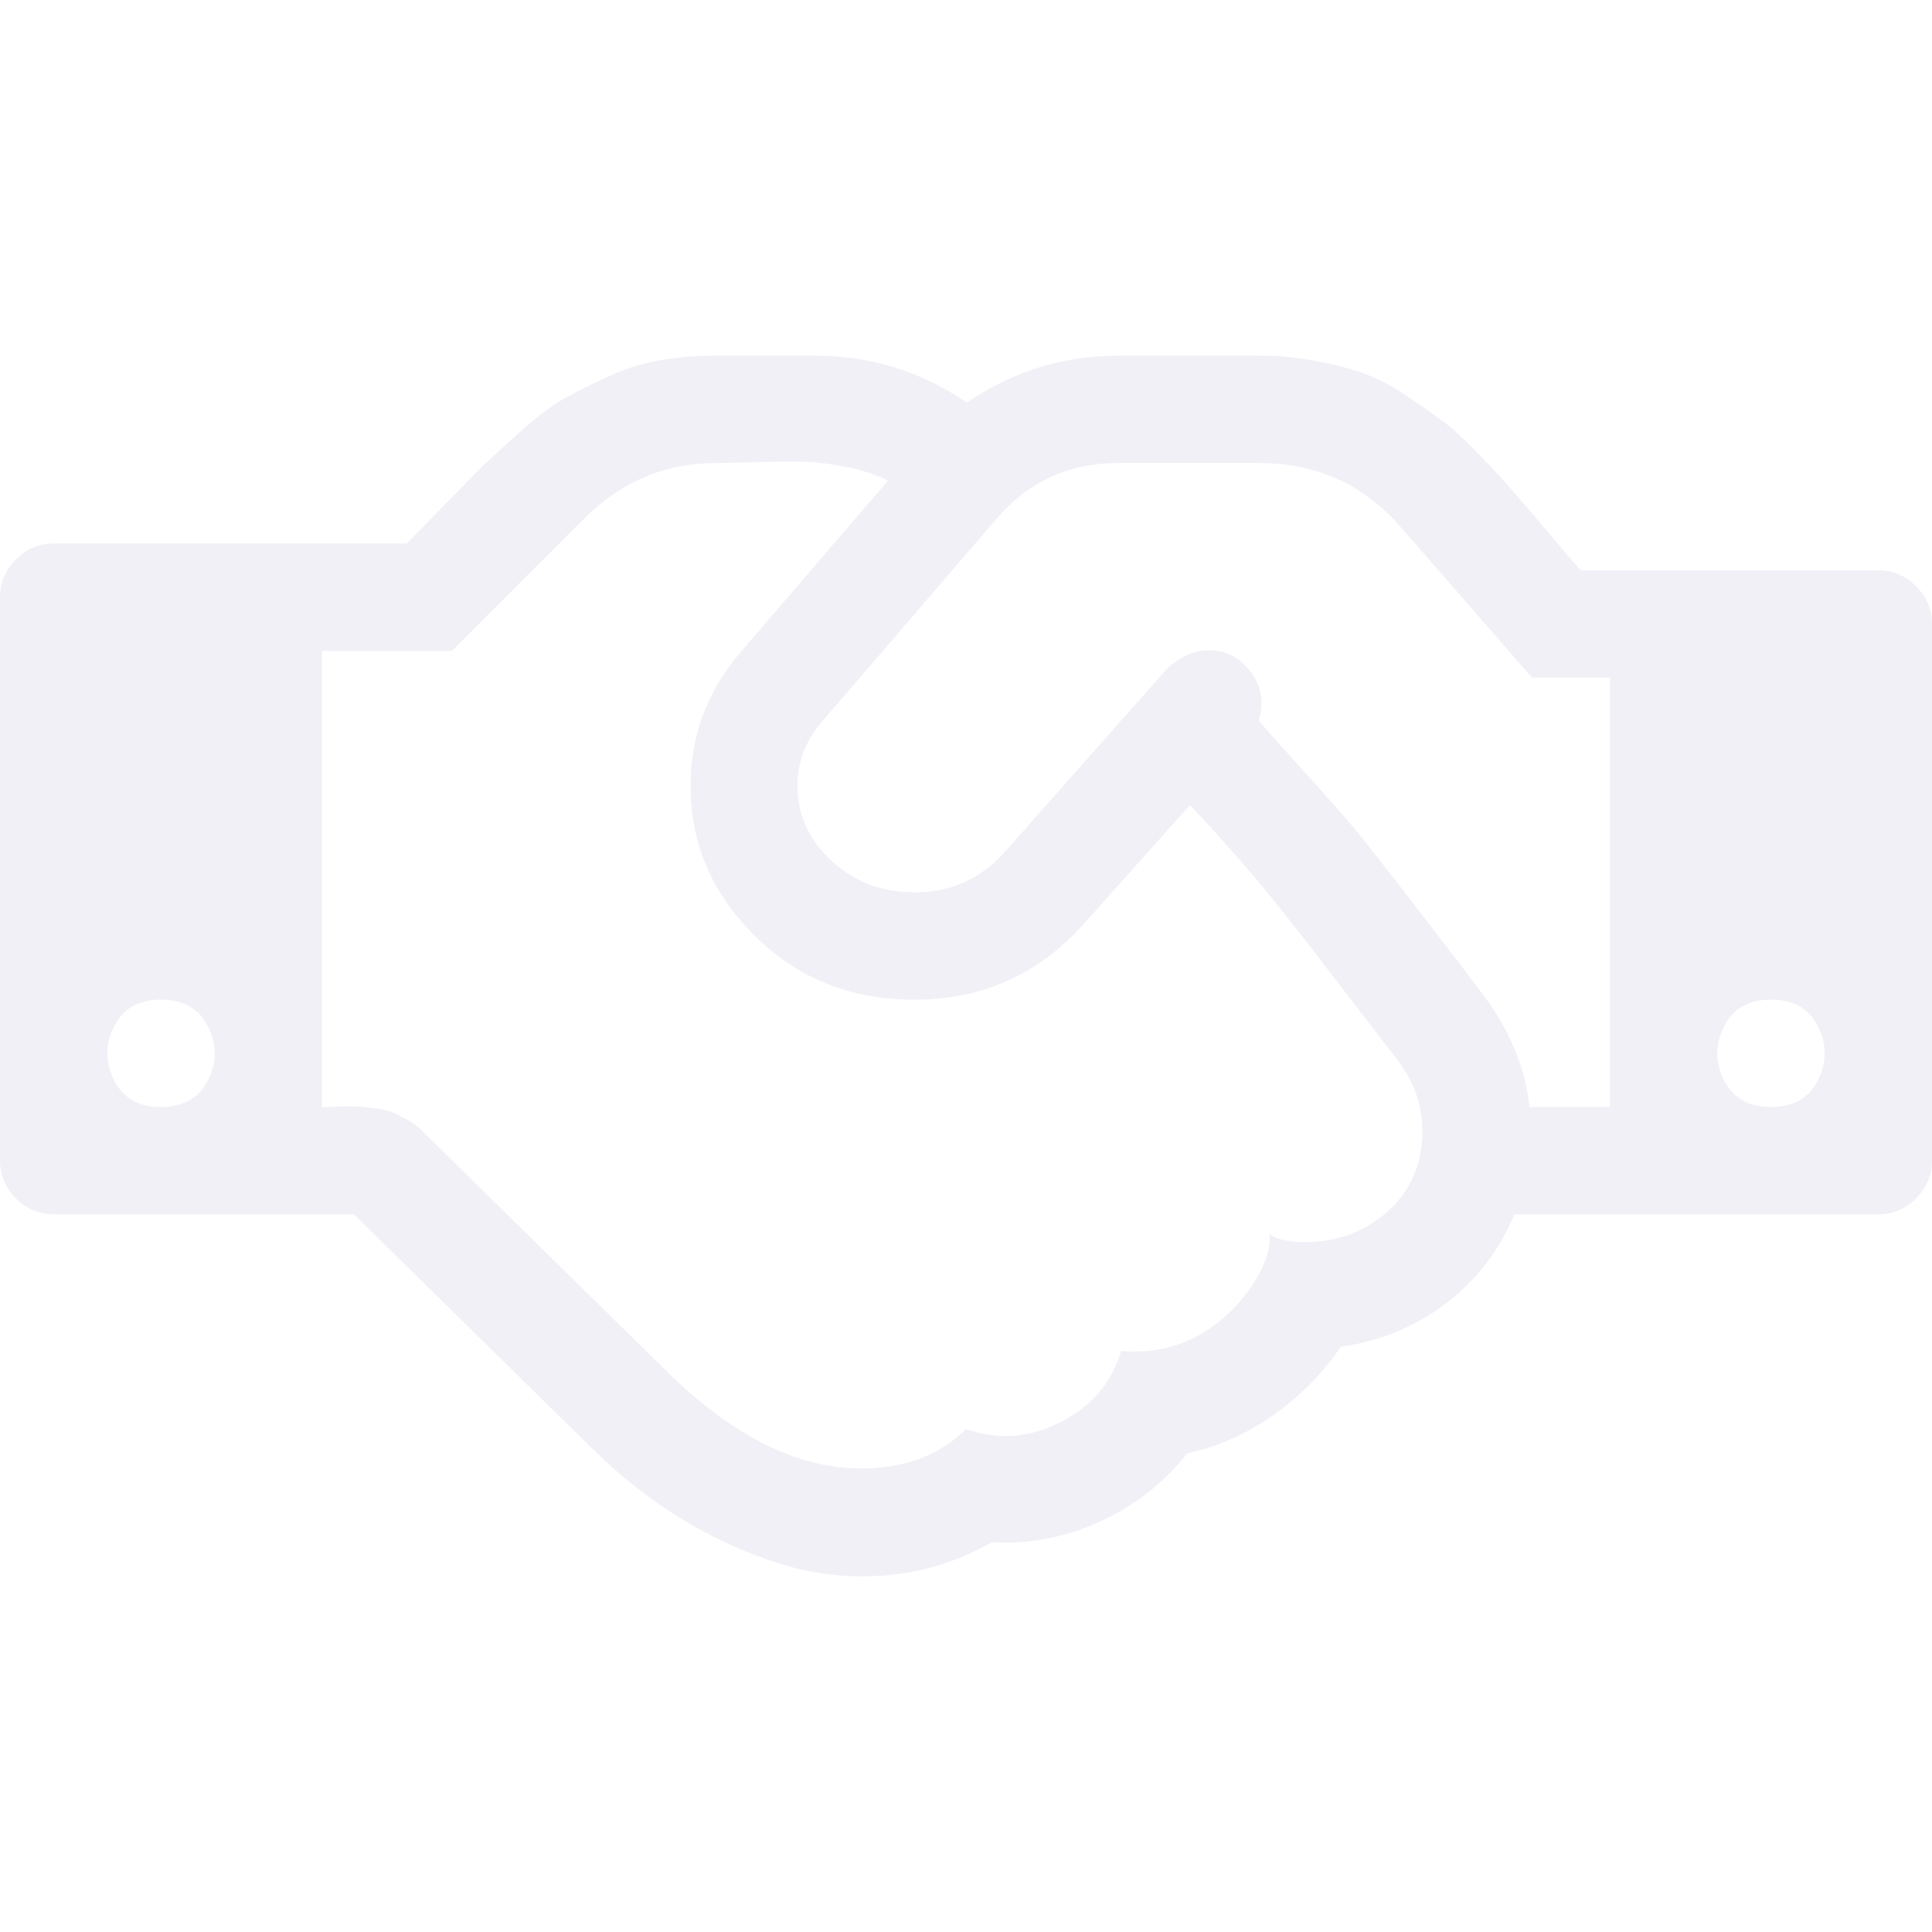
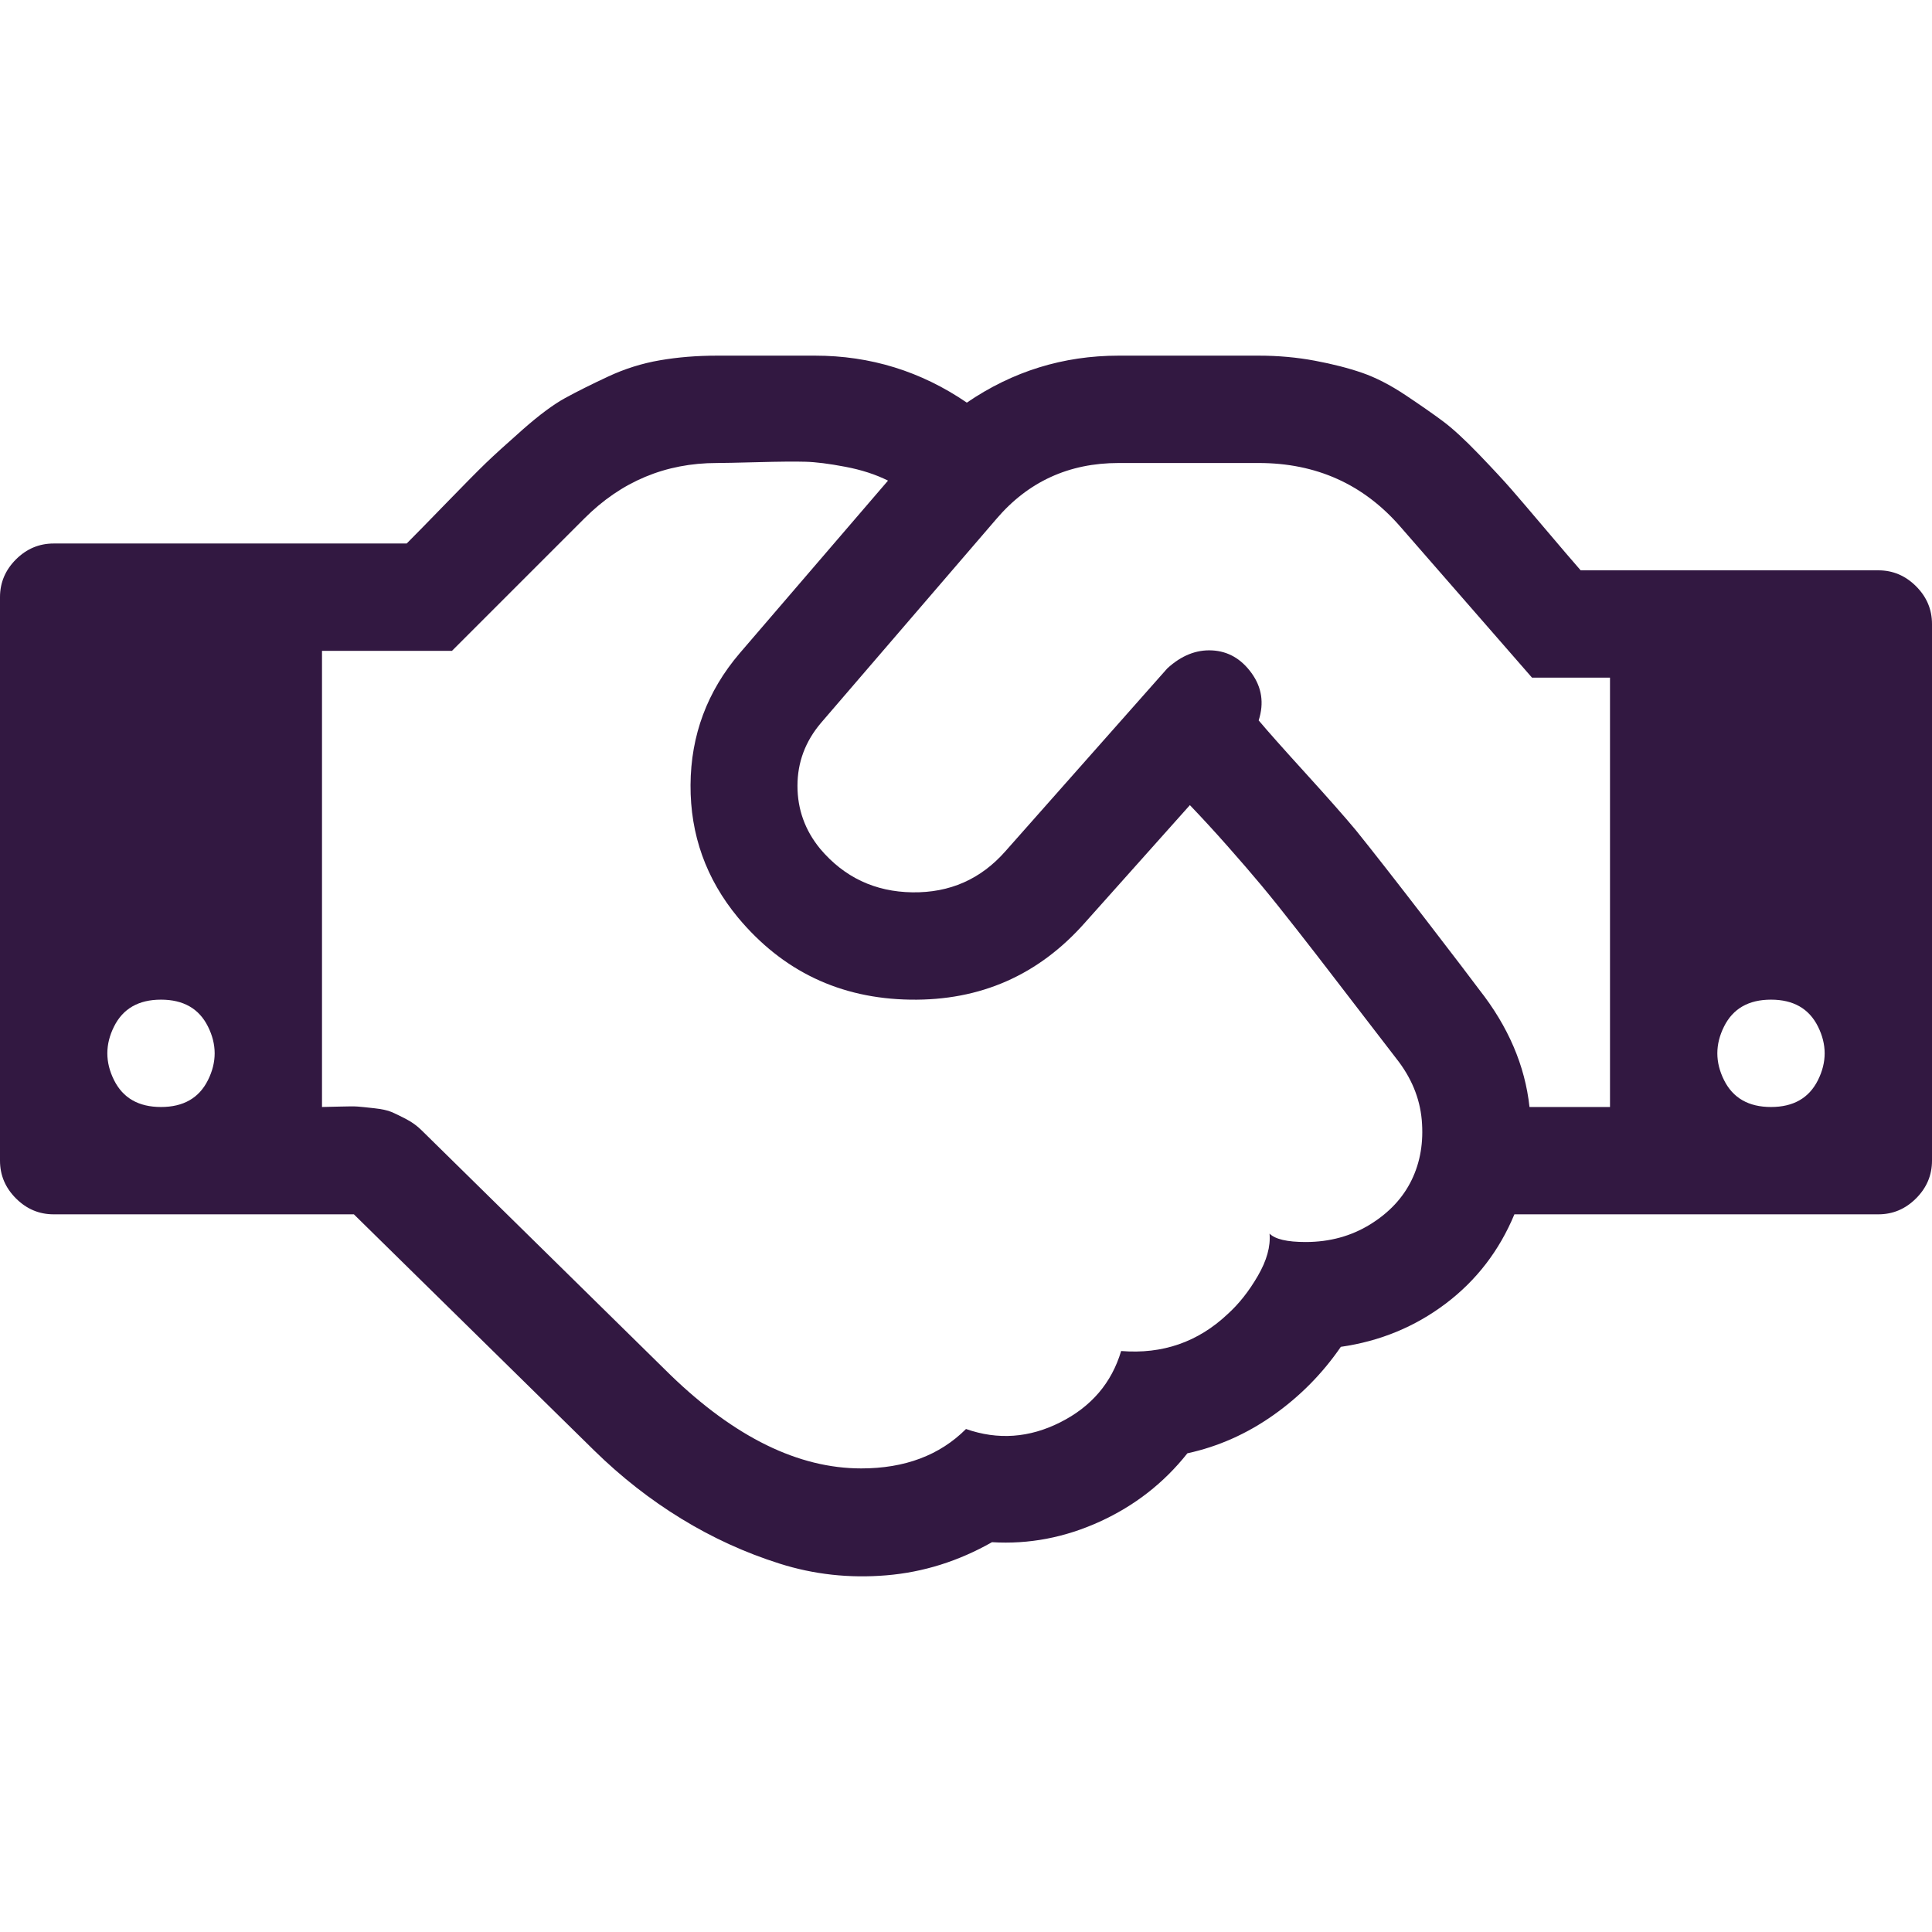
<svg xmlns="http://www.w3.org/2000/svg" width="60" height="60" viewBox="0 0 60 60" fill="none">
-   <path d="M5 34.379C5.694 34.379 6.181 34.101 6.458 33.545C6.736 32.99 6.736 32.434 6.458 31.879C6.181 31.323 5.694 31.045 5 31.045C4.306 31.045 3.819 31.323 3.542 31.879C3.264 32.434 3.264 32.99 3.542 33.545C3.819 34.101 4.306 34.379 5 34.379ZM43.359 32.868C43.186 32.643 42.852 32.209 42.357 31.566C41.862 30.924 41.502 30.455 41.276 30.16C41.05 29.865 40.721 29.439 40.286 28.884C39.852 28.328 39.483 27.868 39.18 27.504C38.876 27.139 38.524 26.731 38.125 26.28C37.726 25.828 37.335 25.403 36.953 25.004L33.698 28.65C32.257 30.282 30.447 31.08 28.268 31.045C26.089 31.011 24.306 30.16 22.917 28.493C21.927 27.295 21.437 25.924 21.445 24.379C21.454 22.834 21.962 21.471 22.969 20.29L27.578 14.926C27.196 14.735 26.753 14.591 26.25 14.496C25.747 14.4 25.334 14.348 25.013 14.34C24.692 14.331 24.201 14.335 23.542 14.353C22.882 14.37 22.457 14.379 22.266 14.379C20.668 14.379 19.297 14.952 18.151 16.098L14.037 20.212H10V34.379C10.087 34.379 10.269 34.374 10.547 34.366C10.825 34.357 11.016 34.357 11.12 34.366C11.224 34.374 11.393 34.392 11.628 34.418C11.862 34.444 12.04 34.483 12.162 34.535C12.283 34.587 12.435 34.661 12.617 34.756C12.8 34.852 12.96 34.969 13.099 35.108L20.833 42.712C22.83 44.639 24.8 45.603 26.745 45.603C28.099 45.603 29.184 45.195 30 44.379C30.99 44.726 31.966 44.657 32.93 44.17C33.893 43.684 34.523 42.947 34.818 41.957C36.102 42.061 37.205 41.679 38.125 40.811C38.472 40.498 38.785 40.104 39.062 39.626C39.34 39.149 39.462 38.71 39.427 38.311C39.601 38.485 39.974 38.572 40.547 38.572C41.293 38.572 41.962 38.389 42.552 38.025C43.142 37.66 43.572 37.2 43.841 36.644C44.11 36.089 44.214 35.468 44.154 34.782C44.093 34.097 43.828 33.459 43.359 32.868ZM47.5 34.379H50V21.045H47.578L43.49 16.358C42.344 15.039 40.877 14.379 39.089 14.379H34.74C33.194 14.379 31.927 14.96 30.938 16.123L25.495 22.452C25.009 23.025 24.766 23.676 24.766 24.405C24.766 25.134 25 25.785 25.469 26.358C26.215 27.243 27.17 27.695 28.333 27.712C29.497 27.729 30.46 27.304 31.224 26.436L36.25 20.759C36.684 20.36 37.148 20.173 37.643 20.199C38.138 20.225 38.546 20.459 38.867 20.902C39.188 21.345 39.262 21.835 39.089 22.373C39.366 22.703 39.852 23.25 40.547 24.014C41.241 24.778 41.762 25.368 42.109 25.785C42.613 26.41 43.329 27.326 44.258 28.532C45.187 29.739 45.746 30.473 45.938 30.733C46.84 31.879 47.361 33.094 47.5 34.379ZM55 34.379C55.694 34.379 56.181 34.101 56.458 33.545C56.736 32.99 56.736 32.434 56.458 31.879C56.181 31.323 55.694 31.045 55 31.045C54.306 31.045 53.819 31.323 53.542 31.879C53.264 32.434 53.264 32.99 53.542 33.545C53.819 34.101 54.306 34.379 55 34.379ZM60 19.379V36.045C60 36.497 59.835 36.887 59.505 37.217C59.175 37.547 58.785 37.712 58.333 37.712H47.031C46.562 38.84 45.851 39.765 44.896 40.486C43.941 41.206 42.856 41.653 41.641 41.827C41.068 42.66 40.369 43.367 39.544 43.949C38.72 44.531 37.83 44.926 36.875 45.134C36.146 46.054 35.239 46.762 34.154 47.256C33.069 47.751 31.953 47.964 30.807 47.894C29.766 48.485 28.672 48.828 27.526 48.923C26.38 49.019 25.273 48.897 24.206 48.558C23.138 48.22 22.122 47.755 21.159 47.165C20.195 46.575 19.297 45.872 18.463 45.056L10.99 37.712H1.667C1.215 37.712 0.825 37.547 0.495 37.217C0.165 36.887 0 36.497 0 36.045V18.545C0 18.094 0.165 17.703 0.495 17.373C0.825 17.044 1.215 16.879 1.667 16.879H12.63C12.873 16.636 13.281 16.219 13.854 15.629C14.427 15.039 14.839 14.622 15.091 14.379C15.343 14.136 15.725 13.789 16.237 13.337C16.749 12.886 17.188 12.56 17.552 12.361C17.917 12.161 18.359 11.94 18.88 11.697C19.401 11.453 19.939 11.284 20.495 11.189C21.05 11.093 21.641 11.045 22.266 11.045H25.312C27.031 11.045 28.602 11.531 30.026 12.504C31.45 11.531 33.021 11.045 34.74 11.045H39.089C39.696 11.045 40.278 11.098 40.833 11.202C41.389 11.306 41.879 11.432 42.305 11.579C42.73 11.727 43.177 11.957 43.646 12.269C44.115 12.582 44.501 12.851 44.805 13.077C45.108 13.302 45.482 13.645 45.925 14.105C46.367 14.565 46.706 14.93 46.94 15.199C47.175 15.468 47.53 15.885 48.008 16.449C48.485 17.013 48.846 17.434 49.089 17.712H58.333C58.785 17.712 59.175 17.877 59.505 18.207C59.835 18.537 60 18.927 60 19.379Z" fill="#F1F0F7" />
+   <path d="M5 34.379C5.694 34.379 6.181 34.101 6.458 33.545C6.736 32.99 6.736 32.434 6.458 31.879C6.181 31.323 5.694 31.045 5 31.045C4.306 31.045 3.819 31.323 3.542 31.879C3.264 32.434 3.264 32.99 3.542 33.545C3.819 34.101 4.306 34.379 5 34.379ZM43.359 32.868C43.186 32.643 42.852 32.209 42.357 31.566C41.862 30.924 41.502 30.455 41.276 30.16C41.05 29.865 40.721 29.439 40.286 28.884C39.852 28.328 39.483 27.868 39.18 27.504C38.876 27.139 38.524 26.731 38.125 26.28C37.726 25.828 37.335 25.403 36.953 25.004L33.698 28.65C32.257 30.282 30.447 31.08 28.268 31.045C26.089 31.011 24.306 30.16 22.917 28.493C21.927 27.295 21.437 25.924 21.445 24.379C21.454 22.834 21.962 21.471 22.969 20.29L27.578 14.926C27.196 14.735 26.753 14.591 26.25 14.496C25.747 14.4 25.334 14.348 25.013 14.34C24.692 14.331 24.201 14.335 23.542 14.353C22.882 14.37 22.457 14.379 22.266 14.379C20.668 14.379 19.297 14.952 18.151 16.098L14.037 20.212H10V34.379C10.087 34.379 10.269 34.374 10.547 34.366C10.825 34.357 11.016 34.357 11.12 34.366C11.224 34.374 11.393 34.392 11.628 34.418C11.862 34.444 12.04 34.483 12.162 34.535C12.283 34.587 12.435 34.661 12.617 34.756C12.8 34.852 12.96 34.969 13.099 35.108L20.833 42.712C22.83 44.639 24.8 45.603 26.745 45.603C28.099 45.603 29.184 45.195 30 44.379C30.99 44.726 31.966 44.657 32.93 44.17C33.893 43.684 34.523 42.947 34.818 41.957C36.102 42.061 37.205 41.679 38.125 40.811C38.472 40.498 38.785 40.104 39.062 39.626C39.34 39.149 39.462 38.71 39.427 38.311C39.601 38.485 39.974 38.572 40.547 38.572C41.293 38.572 41.962 38.389 42.552 38.025C43.142 37.66 43.572 37.2 43.841 36.644C44.11 36.089 44.214 35.468 44.154 34.782C44.093 34.097 43.828 33.459 43.359 32.868ZM47.5 34.379H50V21.045H47.578L43.49 16.358C42.344 15.039 40.877 14.379 39.089 14.379H34.74C33.194 14.379 31.927 14.96 30.938 16.123L25.495 22.452C25.009 23.025 24.766 23.676 24.766 24.405C24.766 25.134 25 25.785 25.469 26.358C26.215 27.243 27.17 27.695 28.333 27.712C29.497 27.729 30.46 27.304 31.224 26.436L36.25 20.759C36.684 20.36 37.148 20.173 37.643 20.199C38.138 20.225 38.546 20.459 38.867 20.902C39.188 21.345 39.262 21.835 39.089 22.373C39.366 22.703 39.852 23.25 40.547 24.014C41.241 24.778 41.762 25.368 42.109 25.785C42.613 26.41 43.329 27.326 44.258 28.532C45.187 29.739 45.746 30.473 45.938 30.733C46.84 31.879 47.361 33.094 47.5 34.379ZM55 34.379C55.694 34.379 56.181 34.101 56.458 33.545C56.736 32.99 56.736 32.434 56.458 31.879C56.181 31.323 55.694 31.045 55 31.045C54.306 31.045 53.819 31.323 53.542 31.879C53.264 32.434 53.264 32.99 53.542 33.545C53.819 34.101 54.306 34.379 55 34.379ZM60 19.379V36.045C60 36.497 59.835 36.887 59.505 37.217C59.175 37.547 58.785 37.712 58.333 37.712H47.031C46.562 38.84 45.851 39.765 44.896 40.486C43.941 41.206 42.856 41.653 41.641 41.827C41.068 42.66 40.369 43.367 39.544 43.949C38.72 44.531 37.83 44.926 36.875 45.134C36.146 46.054 35.239 46.762 34.154 47.256C33.069 47.751 31.953 47.964 30.807 47.894C29.766 48.485 28.672 48.828 27.526 48.923C26.38 49.019 25.273 48.897 24.206 48.558C23.138 48.22 22.122 47.755 21.159 47.165C20.195 46.575 19.297 45.872 18.463 45.056L10.99 37.712H1.667C1.215 37.712 0.825 37.547 0.495 37.217C0.165 36.887 0 36.497 0 36.045V18.545C0 18.094 0.165 17.703 0.495 17.373C0.825 17.044 1.215 16.879 1.667 16.879H12.63C12.873 16.636 13.281 16.219 13.854 15.629C14.427 15.039 14.839 14.622 15.091 14.379C15.343 14.136 15.725 13.789 16.237 13.337C16.749 12.886 17.188 12.56 17.552 12.361C17.917 12.161 18.359 11.94 18.88 11.697C19.401 11.453 19.939 11.284 20.495 11.189C21.05 11.093 21.641 11.045 22.266 11.045H25.312C27.031 11.045 28.602 11.531 30.026 12.504C31.45 11.531 33.021 11.045 34.74 11.045H39.089C39.696 11.045 40.278 11.098 40.833 11.202C41.389 11.306 41.879 11.432 42.305 11.579C42.73 11.727 43.177 11.957 43.646 12.269C44.115 12.582 44.501 12.851 44.805 13.077C45.108 13.302 45.482 13.645 45.925 14.105C46.367 14.565 46.706 14.93 46.94 15.199C47.175 15.468 47.53 15.885 48.008 16.449C48.485 17.013 48.846 17.434 49.089 17.712H58.333C58.785 17.712 59.175 17.877 59.505 18.207C59.835 18.537 60 18.927 60 19.379Z" fill="#321841" />
</svg>
